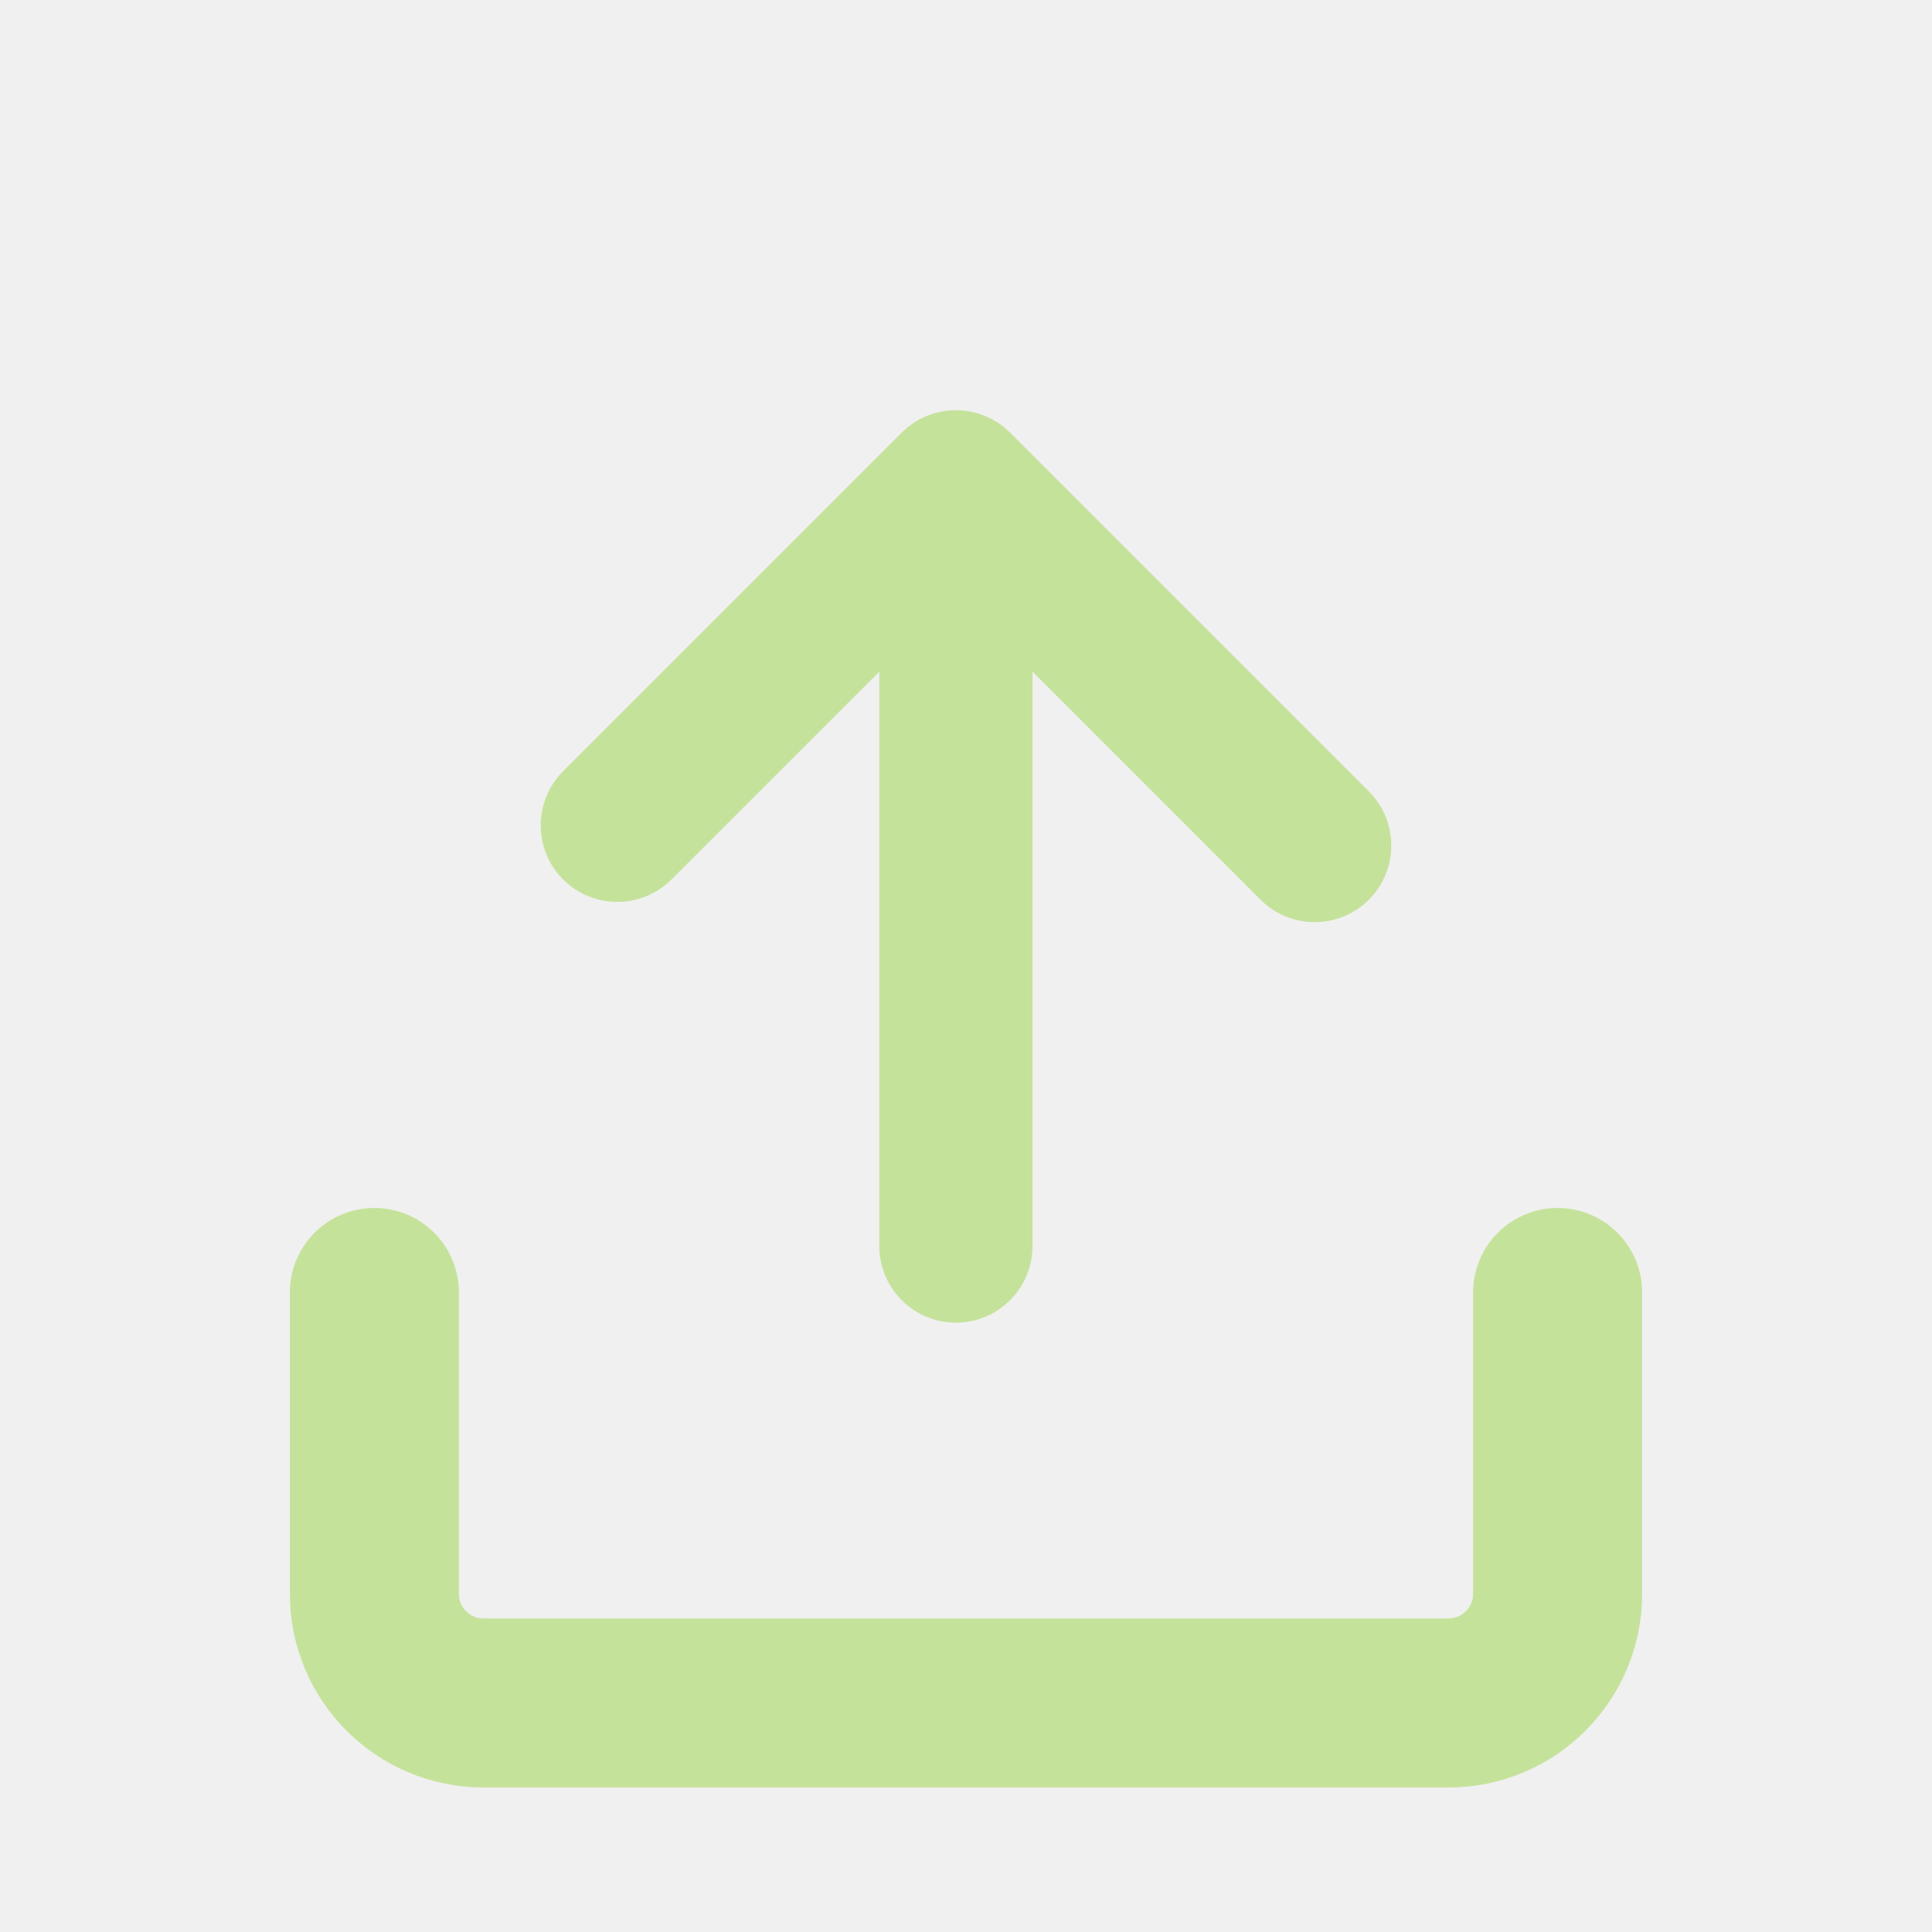
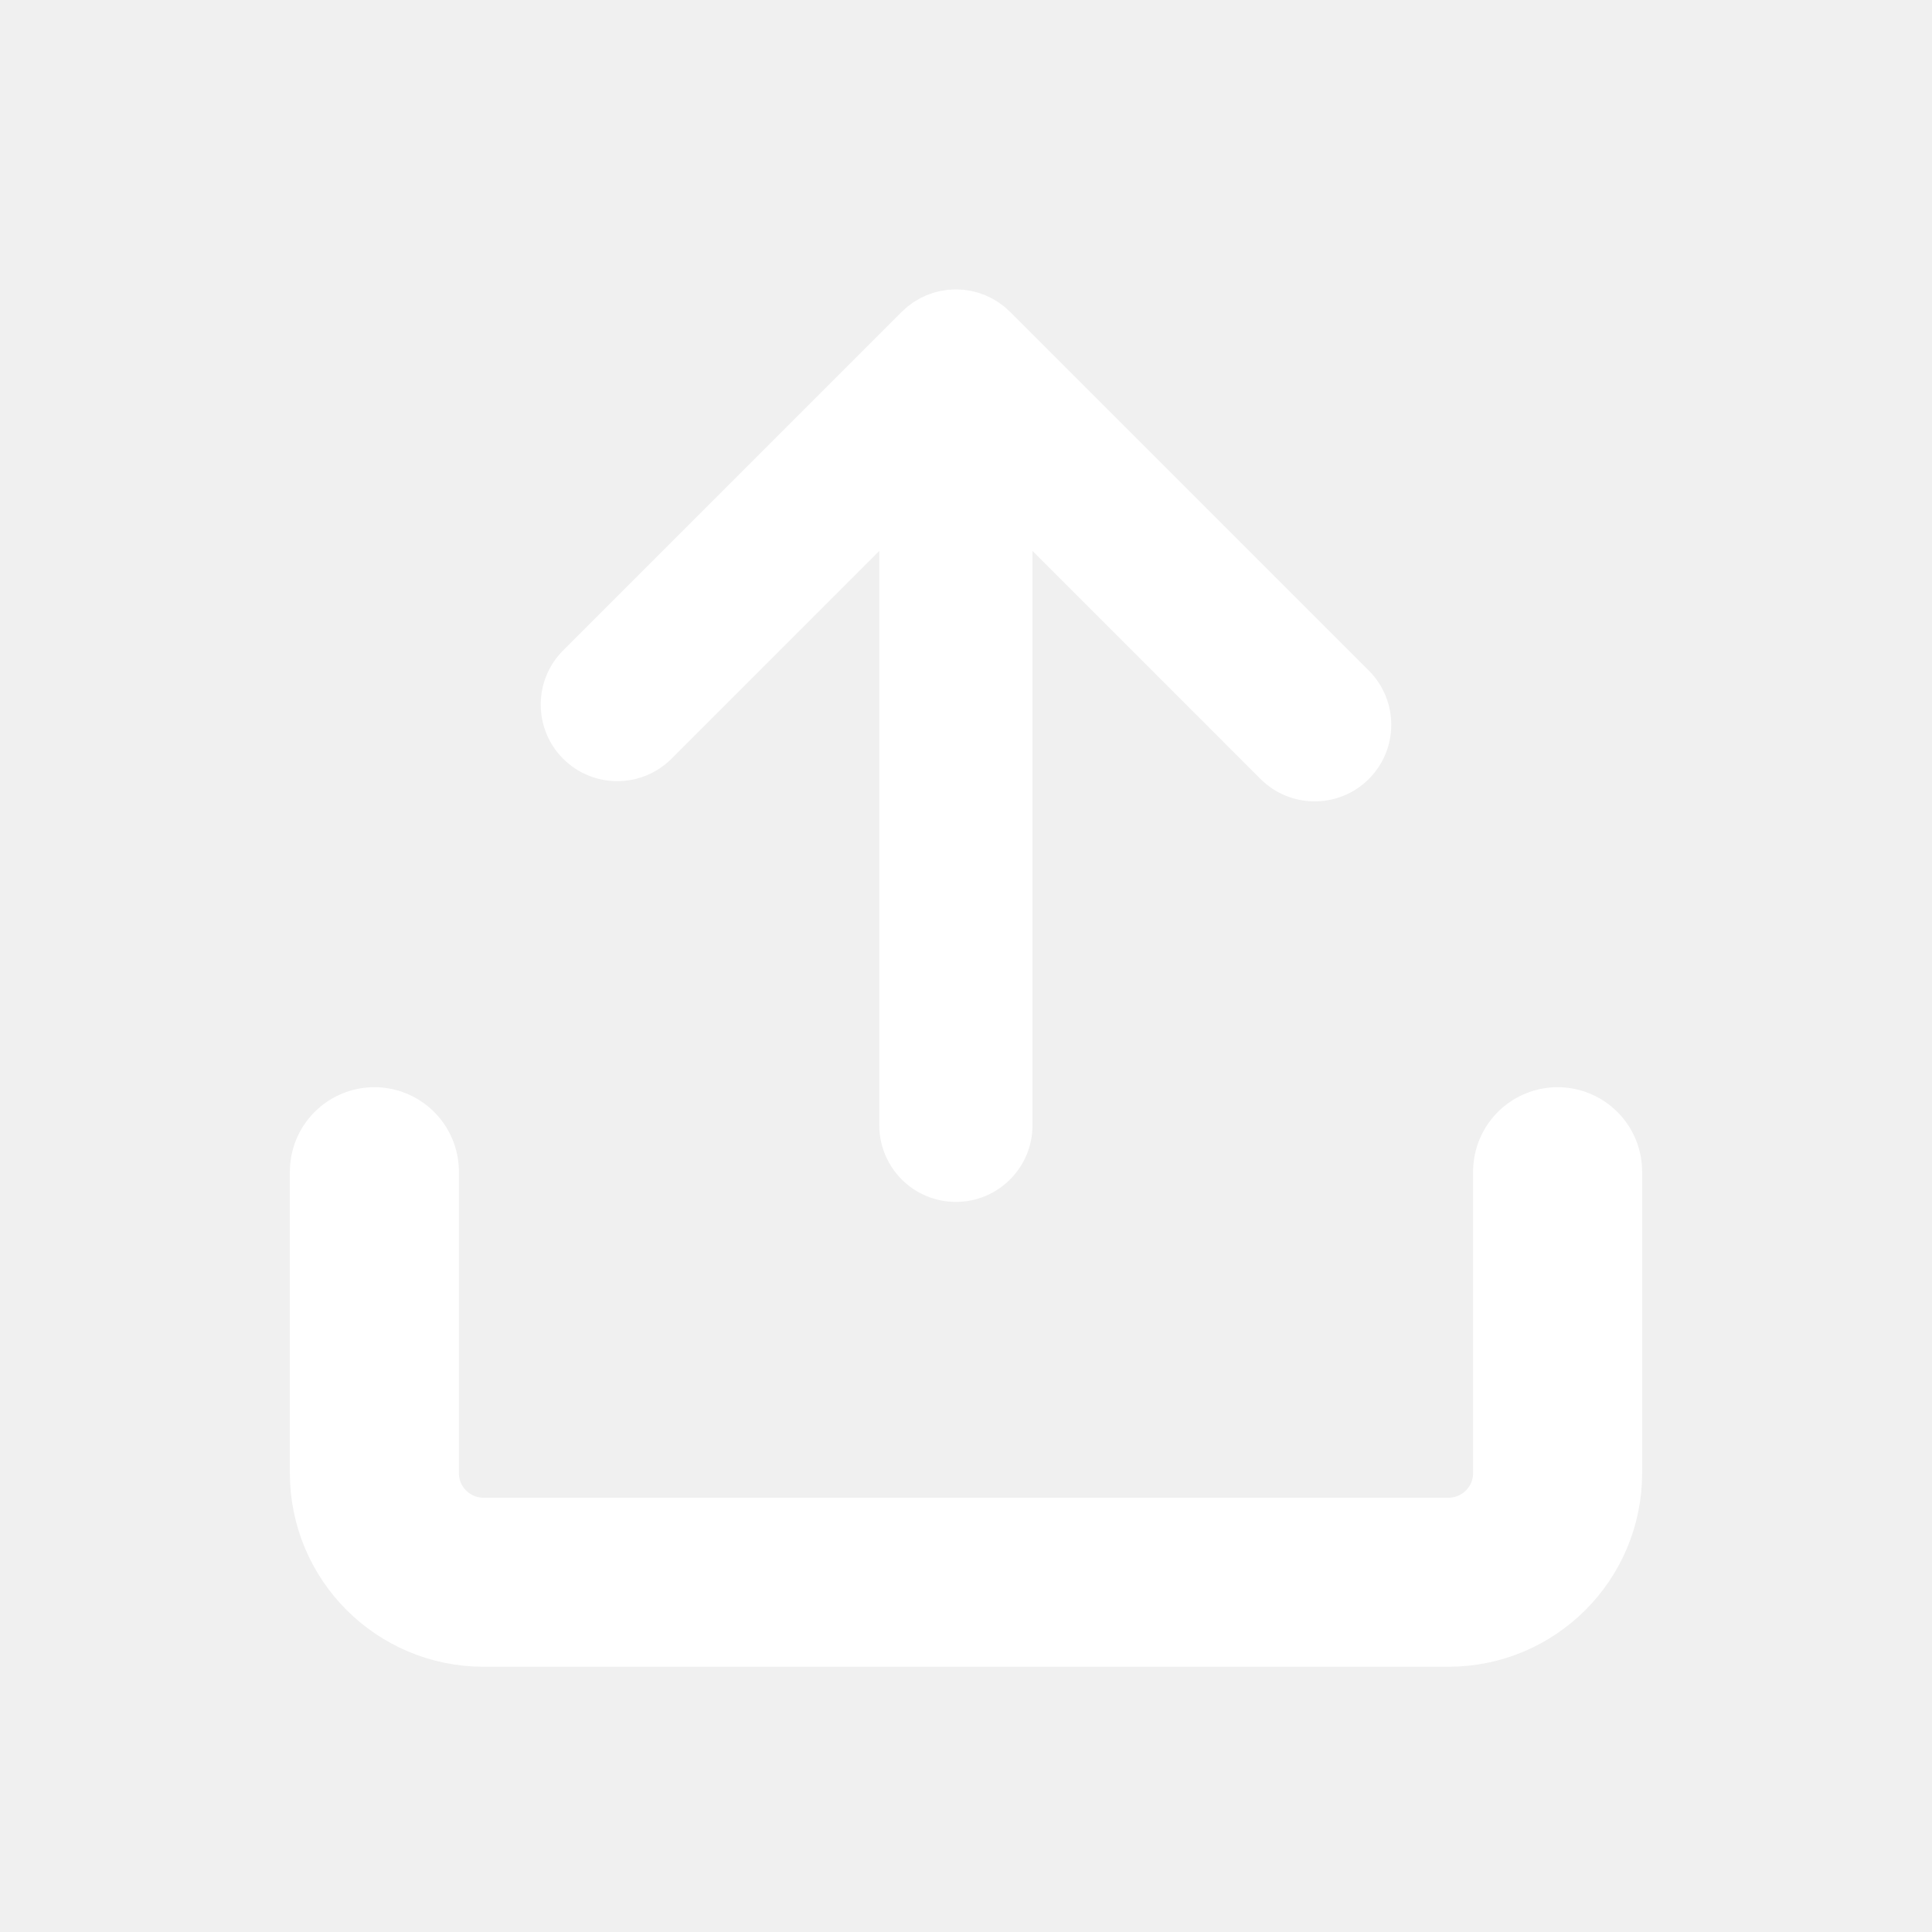
- <svg xmlns="http://www.w3.org/2000/svg" width="100%" height="100%" viewBox="0 0 64 64" version="1.1" xml:space="preserve" style="fill-rule:evenodd;clip-rule:evenodd;stroke-linecap:round;stroke-linejoin:round;stroke-miterlimit:1.5;">
-   <rect id="UpArrow-from-Tray" x="0" y="0" width="64" height="64" style="fill:none;" />
-   <path d="M12.402,42.815l0,9.983c0,1.997 1.619,3.615 3.615,3.615c7.464,0 24.502,0 31.966,0c1.996,0 3.615,-1.618 3.615,-3.615c-0,-4.029 -0,-9.983 -0,-9.983" style="fill:none;stroke:#c5e29b;stroke-width:5.6px;" />
-   <path d="M31.839,13.595l-0.174,-0.008l-0.174,0.008l-0.069,0.004l-0.002,0l-0.014,0.001l-0.151,0.023l-0.075,0.011l-0.007,0.001l-0.019,0.003l-0.131,0.034l-0.08,0.02l-0.012,0.004l-0.02,0.005l-0.109,0.04l-0.092,0.032l-0.016,0.007l-0.016,0.006l-0.088,0.043l-0.105,0.048c-0,0 -0.018,0.011 -0.018,0.011l-0.011,0.005l-0.071,0.043l-0.116,0.069c-0,-0 -0.016,0.012 -0.016,0.012l-0.006,0.003l-0.061,0.046l-0.122,0.09c-0,-0 -0.011,0.009 -0.011,0.009l-0.001,0.001l-0.052,0.047l-0.129,0.117l-11.216,11.216c-0.99,0.99 -0.99,2.598 0,3.588c0.99,0.99 2.598,0.99 3.589,0l6.884,-6.884l-0,19.027c-0,1.401 1.137,2.538 2.537,2.538c1.401,-0 2.538,-1.137 2.538,-2.538l-0,-19.027l7.553,7.554c0.991,0.99 2.599,0.99 3.589,-0c0.99,-0.99 0.99,-2.598 -0,-3.589l-11.886,-11.885l-0.129,-0.117l-0.051,-0.047l-0.002,-0.001l-0.01,-0.009l-0.123,-0.09l-0.061,-0.046l-0.006,-0.003l-0.016,-0.012l-0.116,-0.069l-0.071,-0.043l-0.011,-0.005l-0.018,-0.011l-0.105,-0.048l-0.088,-0.043l-0.016,-0.006l-0.016,-0.007l-0.092,-0.032l-0.109,-0.04l-0.019,-0.005l-0.012,-0.004l-0.081,-0.02l-0.131,-0.034l-0.019,-0.003l-0.007,-0.001l-0.075,-0.011l-0.151,-0.023l-0.013,-0.001l-0.003,-0l-0.069,-0.004Z" style="fill:#c5e29b;" />
+ <svg xmlns="http://www.w3.org/2000/svg" clip-rule="evenodd" fill-rule="evenodd" stroke-linecap="round" stroke-linejoin="round" stroke-miterlimit="1.5" viewBox="0 0 64 64">
+   <path d="m0 0h64v64h-64z" fill="none" />
+   <path d="m12.402 38.815v9.983c0 1.997 1.619 3.615 3.615 3.615h31.966c1.996 0 3.615-1.618 3.615-3.615 0-4.029 0-9.983 0-9.983" fill="none" stroke="#fff" stroke-width="5.6" />
+   <path d="m31.839 9.595-.174-.008-.174.008-.069.004h-.002l-.014.001-.151.023-.075.011-.007.001-.019.003-.131.034-.08.02-.012.004-.02.005-.109.04-.092.032-.016.007-.016.006-.088.043-.105.048s-.018.011-.018.011l-.011.005-.071.043-.116.069s-.016.012-.016.012l-.006.003-.061.046-.122.09s-.011.009-.011.009l-.001.001-.052.047-.129.117-11.216 11.216c-.99.99-.99 2.598 0 3.588s2.598.99 3.589 0l6.884-6.884v19.027c0 1.401 1.137 2.538 2.537 2.538 1.401 0 2.538-1.137 2.538-2.538v-19.027l7.553 7.554c.991.99 2.599.99 3.589 0s.99-2.598 0-3.589l-11.886-11.885-.129-.117-.051-.047-.002-.001-.01-.009-.123-.09-.061-.046-.006-.003-.016-.012-.116-.069-.071-.043-.011-.005-.018-.011-.105-.048-.088-.043-.016-.006-.016-.007-.092-.032-.109-.04-.019-.005-.012-.004-.081-.02-.131-.034-.019-.003-.007-.001-.075-.011-.151-.023-.013-.001h-.003z" fill="#fff" />
</svg>
